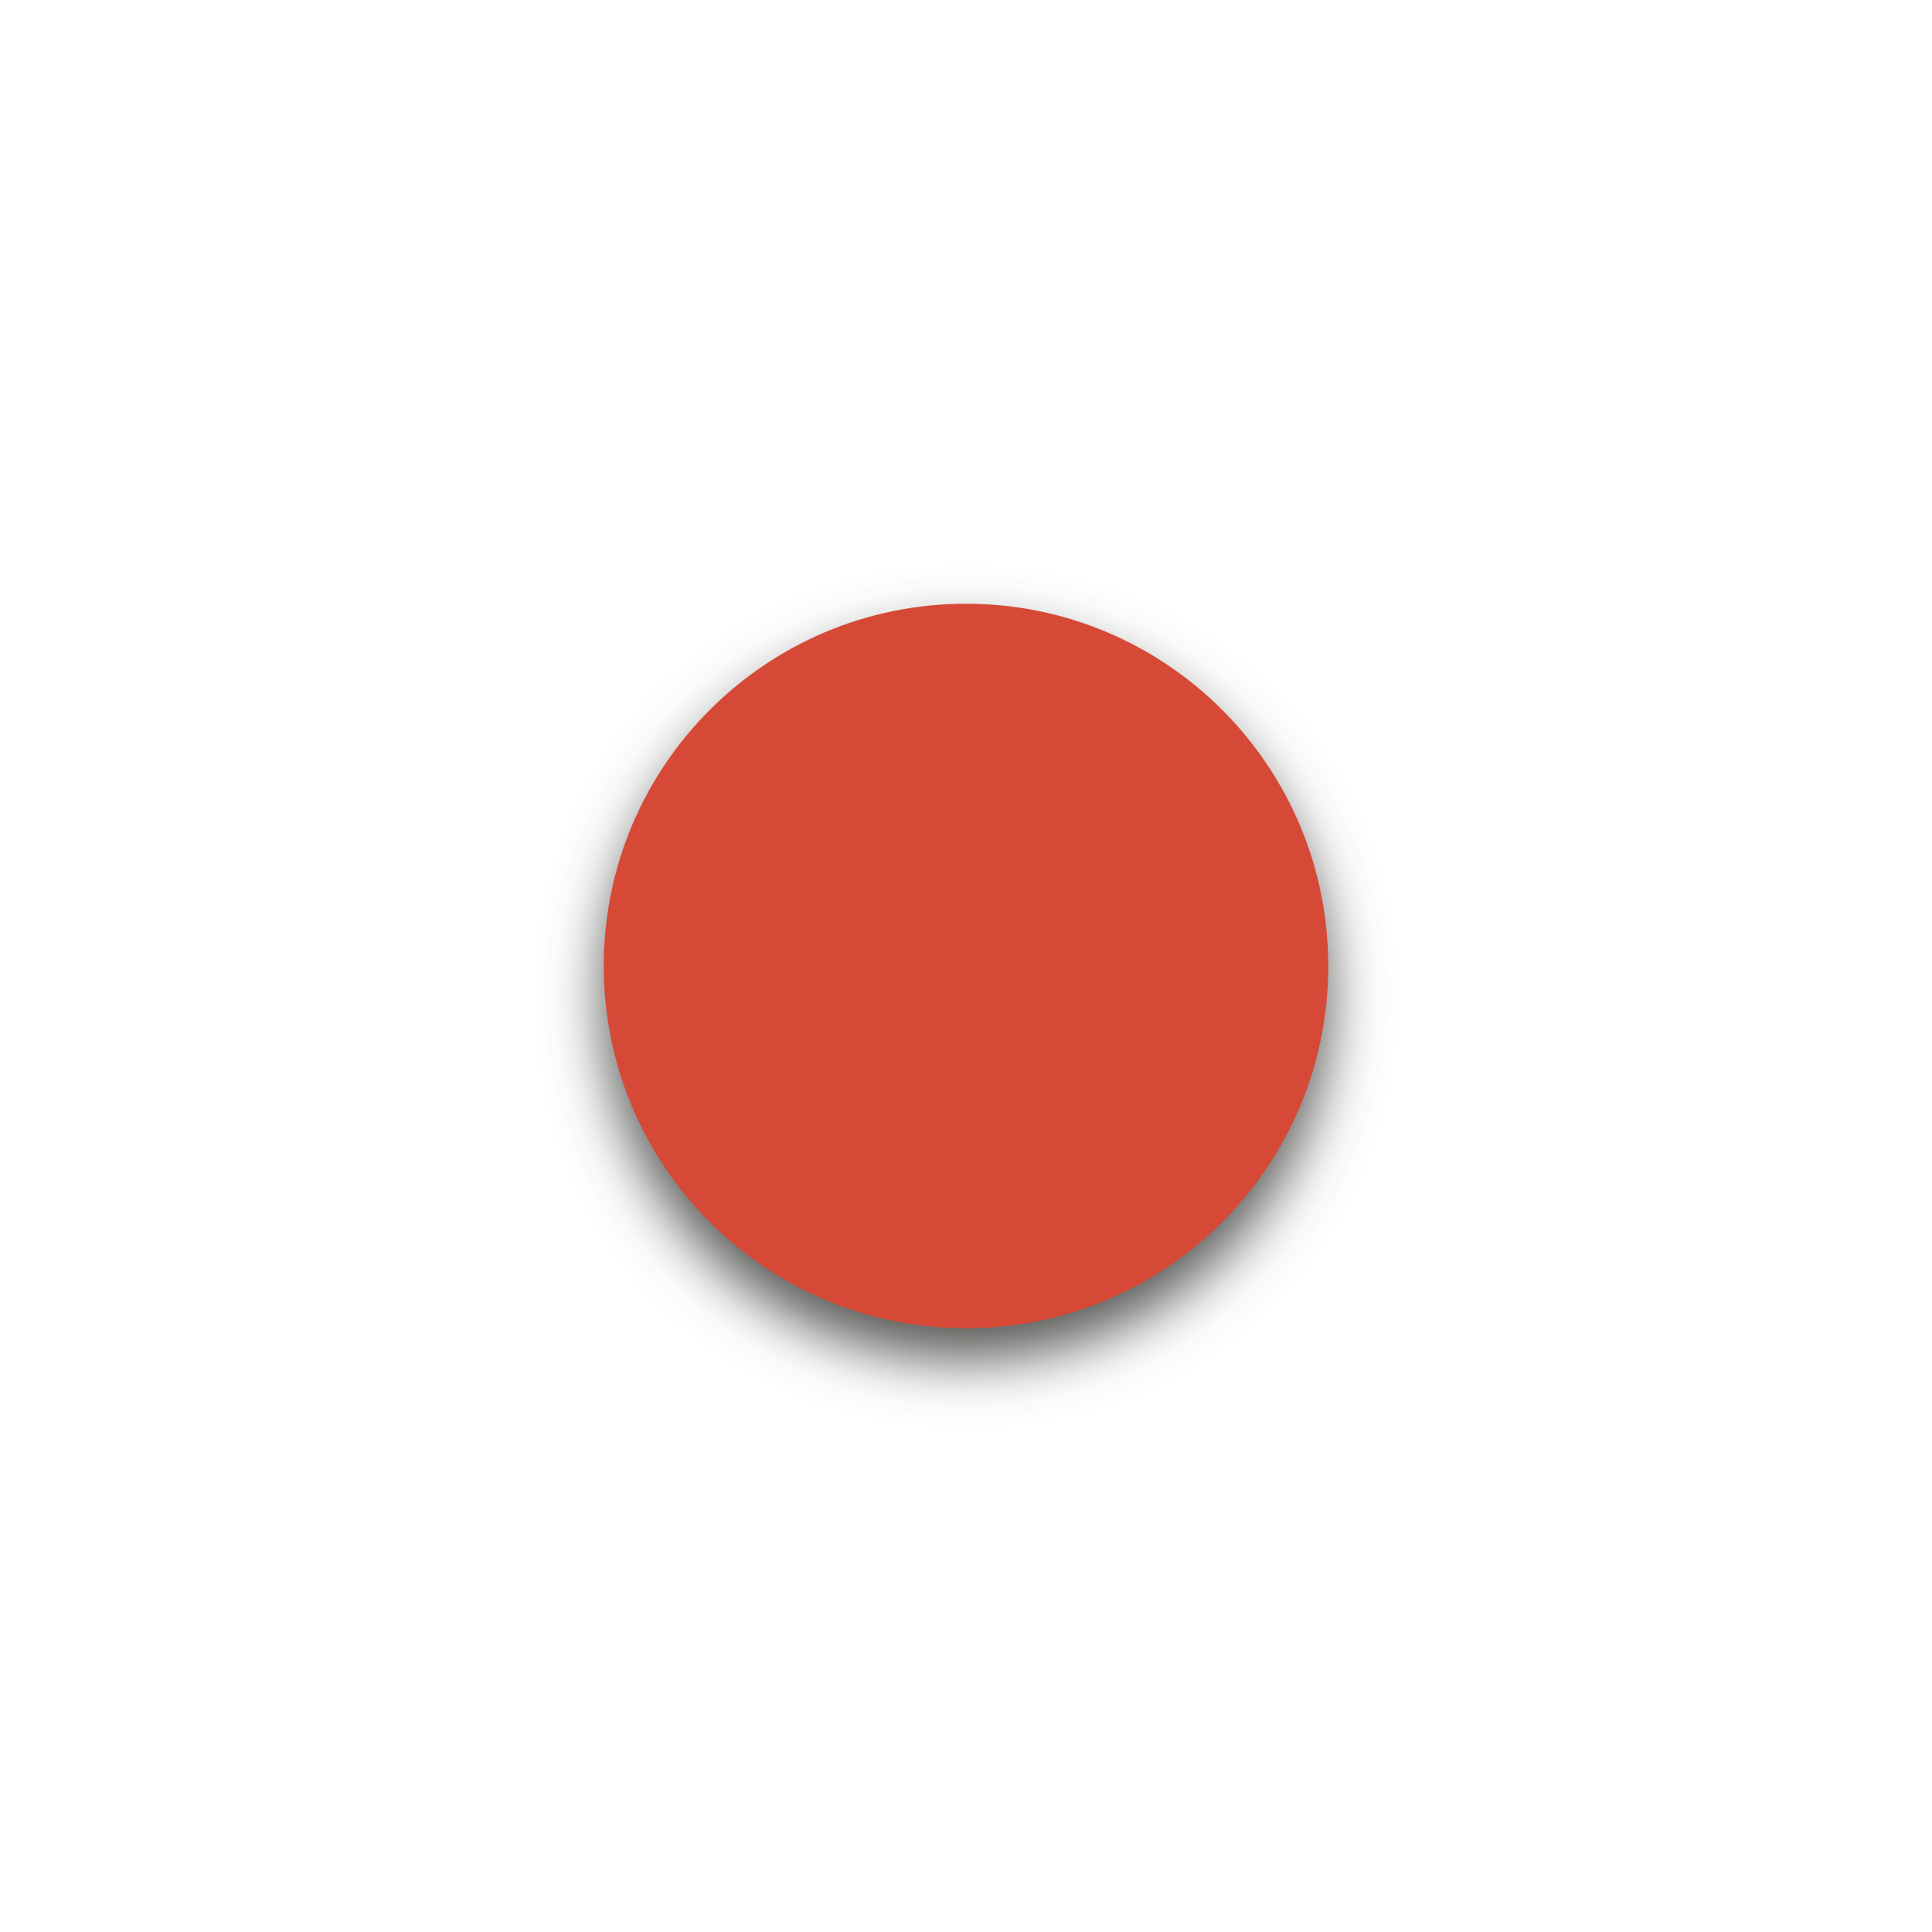
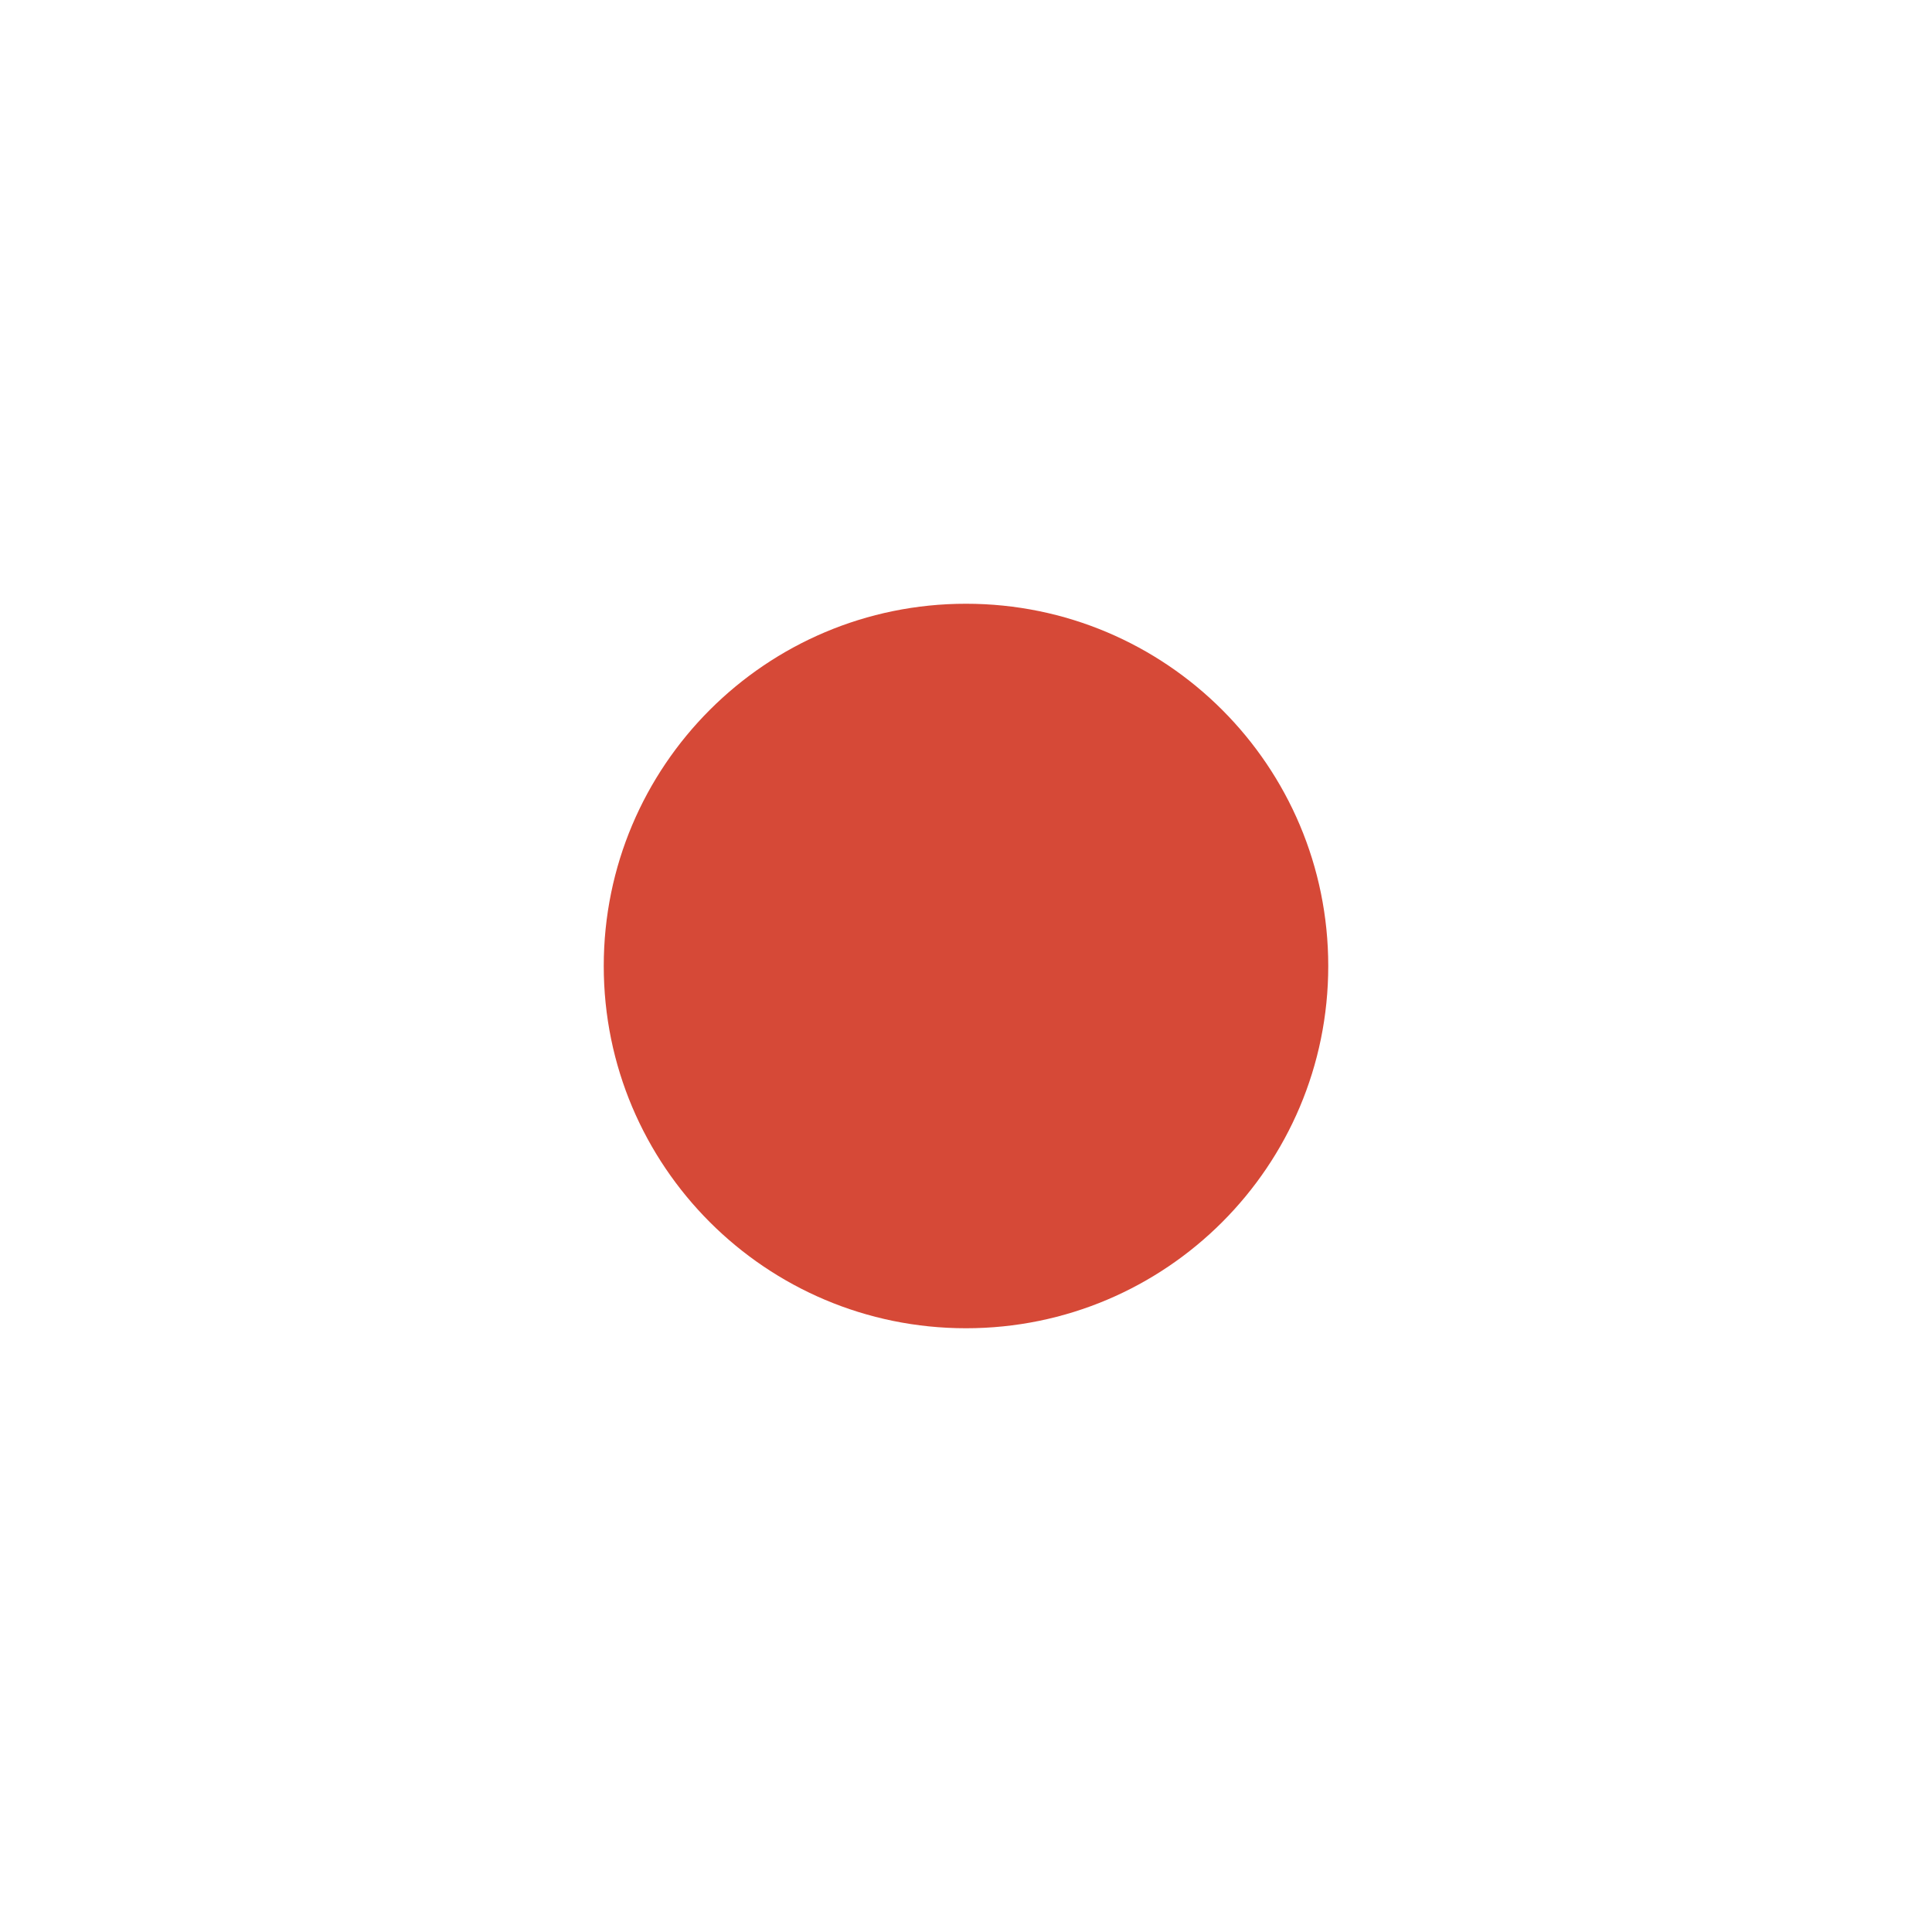
<svg xmlns="http://www.w3.org/2000/svg" xmlns:xlink="http://www.w3.org/1999/xlink" width="16" height="16" id="svg2" version="1.1">
  <defs id="defs4">
    <linearGradient id="linearGradient3802">
      <stop style="stop-color:#eeeeec;stop-opacity:1;" offset="0" id="stop3804" />
      <stop id="stop3812" offset="0.5" style="stop-color:#e4e4e1;stop-opacity:1;" />
      <stop style="stop-color:#949493;stop-opacity:1;" offset="1" id="stop3806" />
    </linearGradient>
    <radialGradient xlink:href="#linearGradient3802" id="radialGradient3810" cx="8" cy="8" fx="7.958" fy="8.849" r="7" gradientUnits="userSpaceOnUse" gradientTransform="matrix(1.571428,1.411262e-8,-1.411262e-8,1.571429,-4.571428,-4.571429)" />
    <filter id="filter3881">
      <feGaussianBlur stdDeviation="0.24" id="feGaussianBlur3883" />
    </filter>
  </defs>
  <g id="layer1" transform="translate(0,-1036.362)">
-     <path transform="translate(0,1036.615)" style="fill:#555753;fill-opacity:1;stroke:none;filter:url(#filter3881)" id="path3833-0" d="M 11,8 C 11,9.657 9.657,11 8,11 6.343,11 5,9.657 5,8 5,6.343 6.343,5 8,5 c 1.657,0 3,1.343 3,3 z" />
    <path style="fill:#d64937;fill-opacity:1;stroke:none" id="path3833" d="M 11,8 C 11,9.657 9.657,11 8,11 6.343,11 5,9.657 5,8 5,6.343 6.343,5 8,5 c 1.657,0 3,1.343 3,3 z" transform="translate(0,1036.362)" />
  </g>
</svg>
